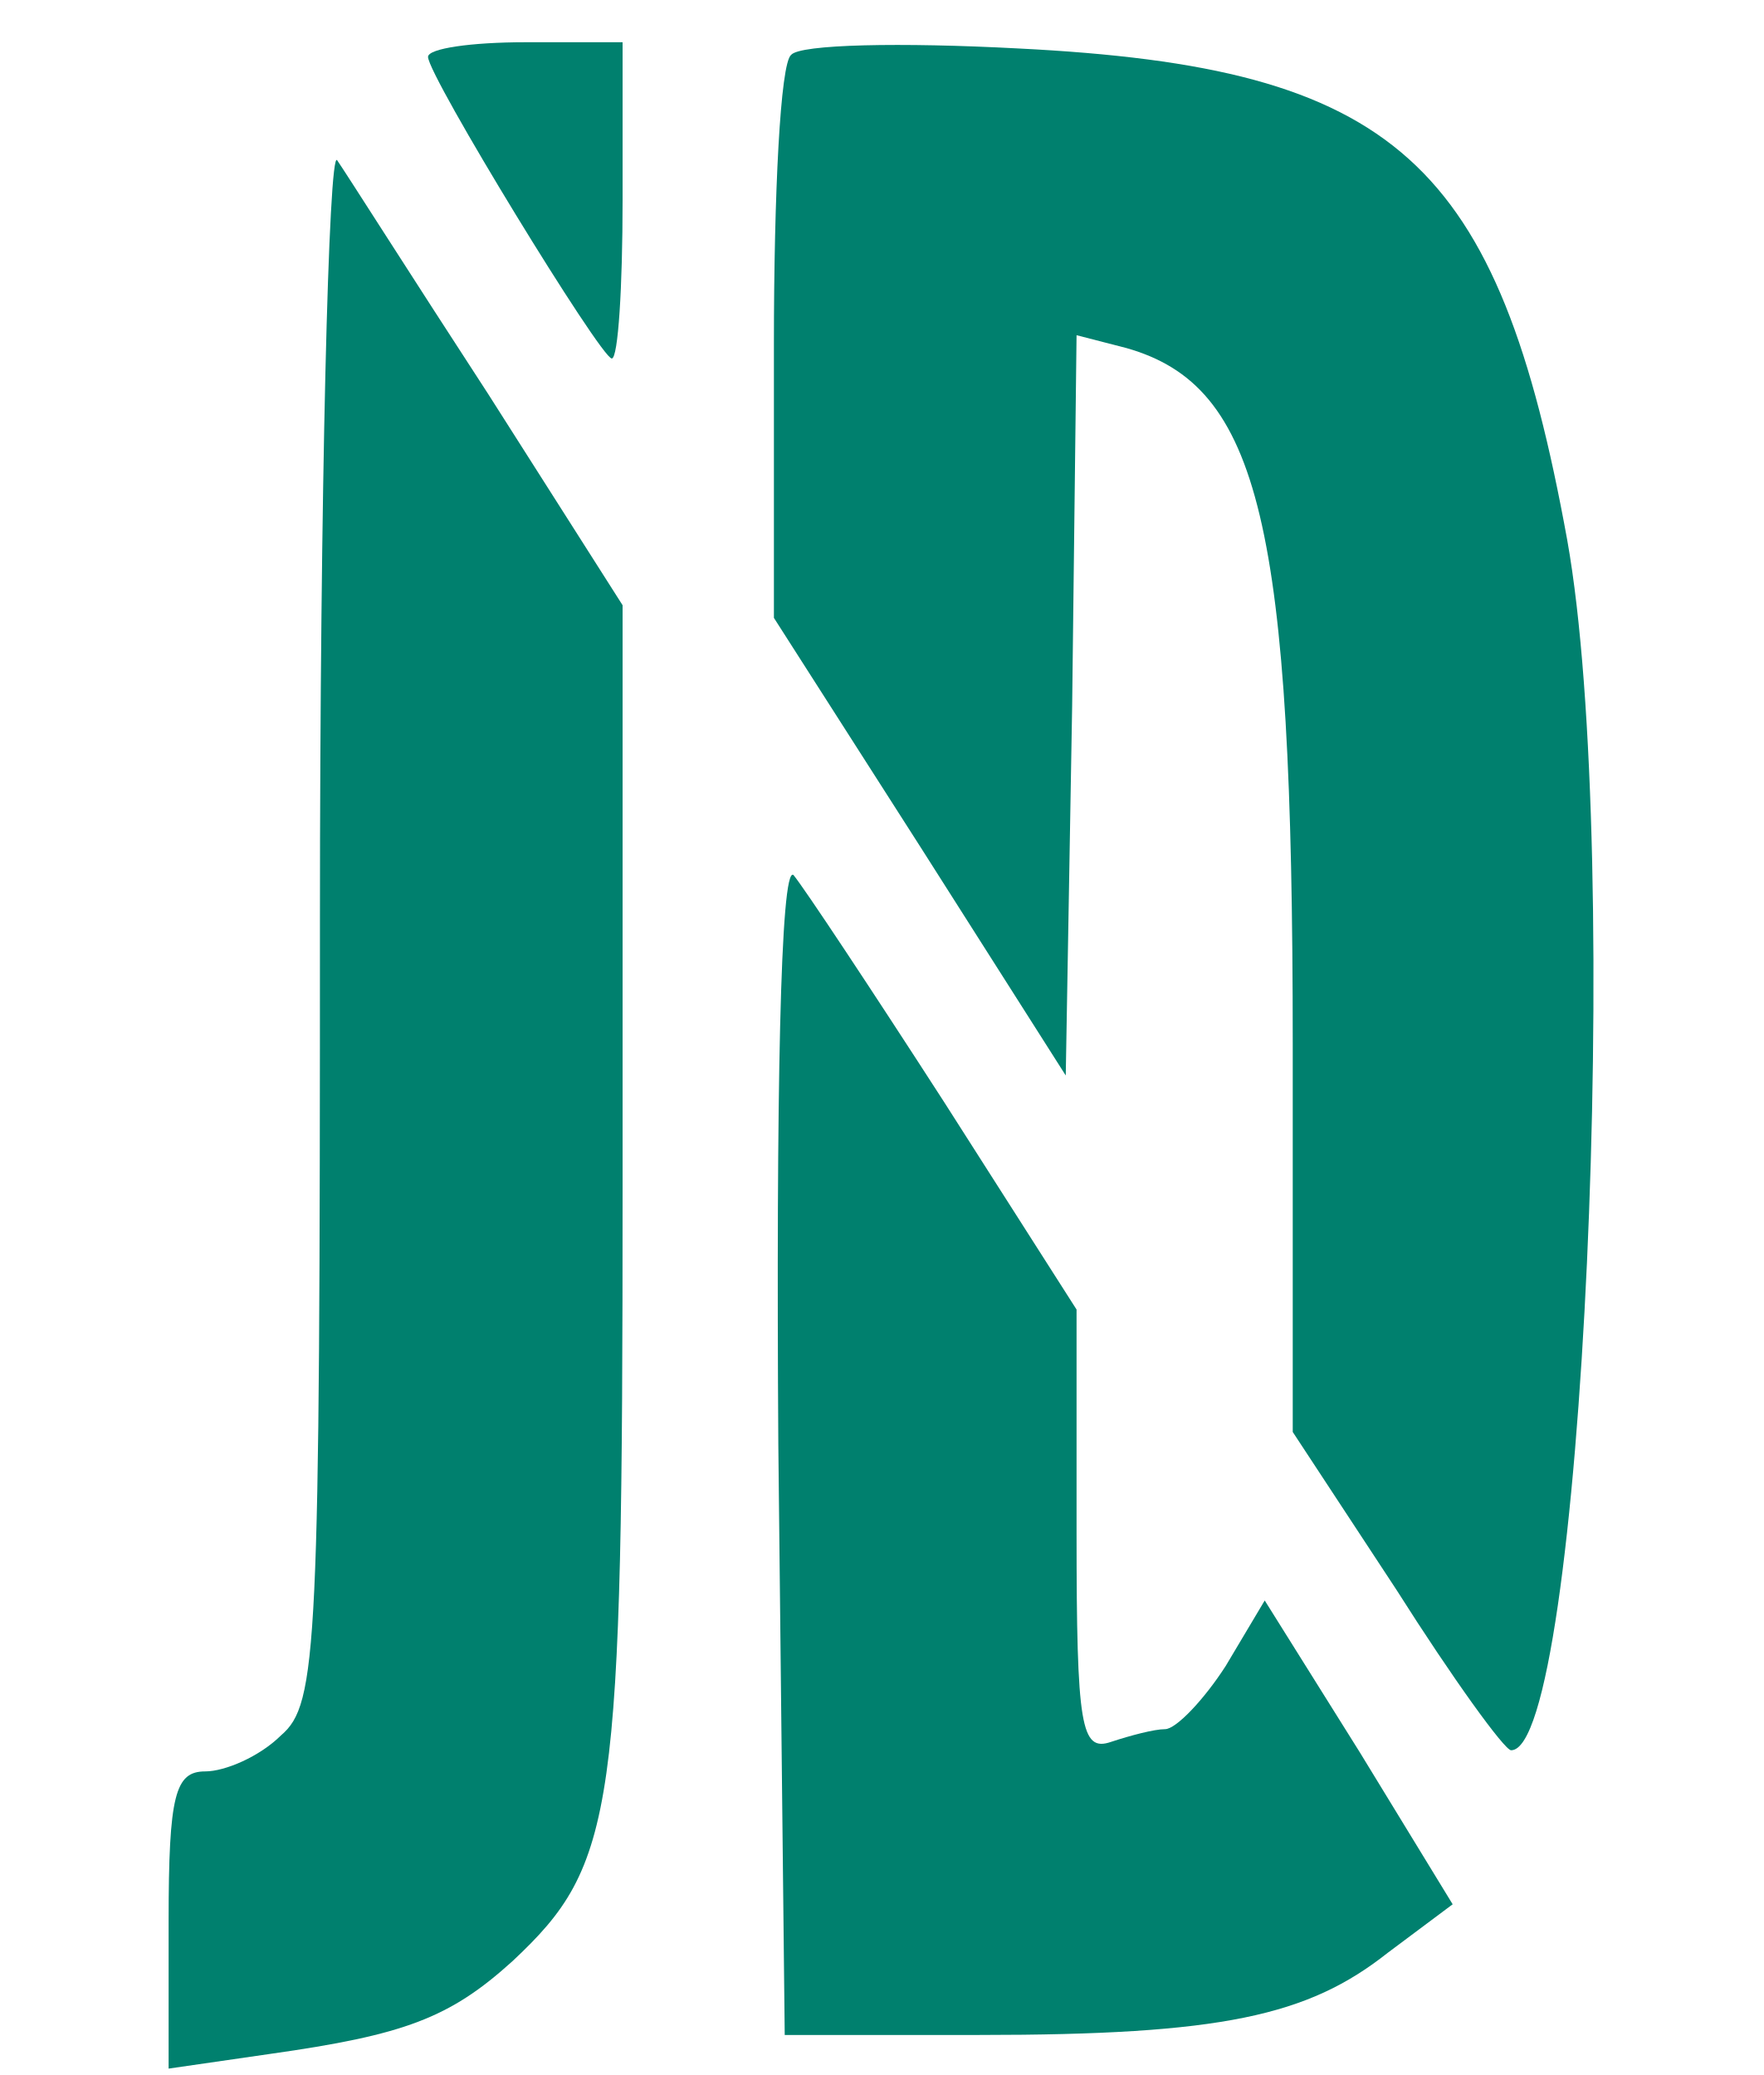
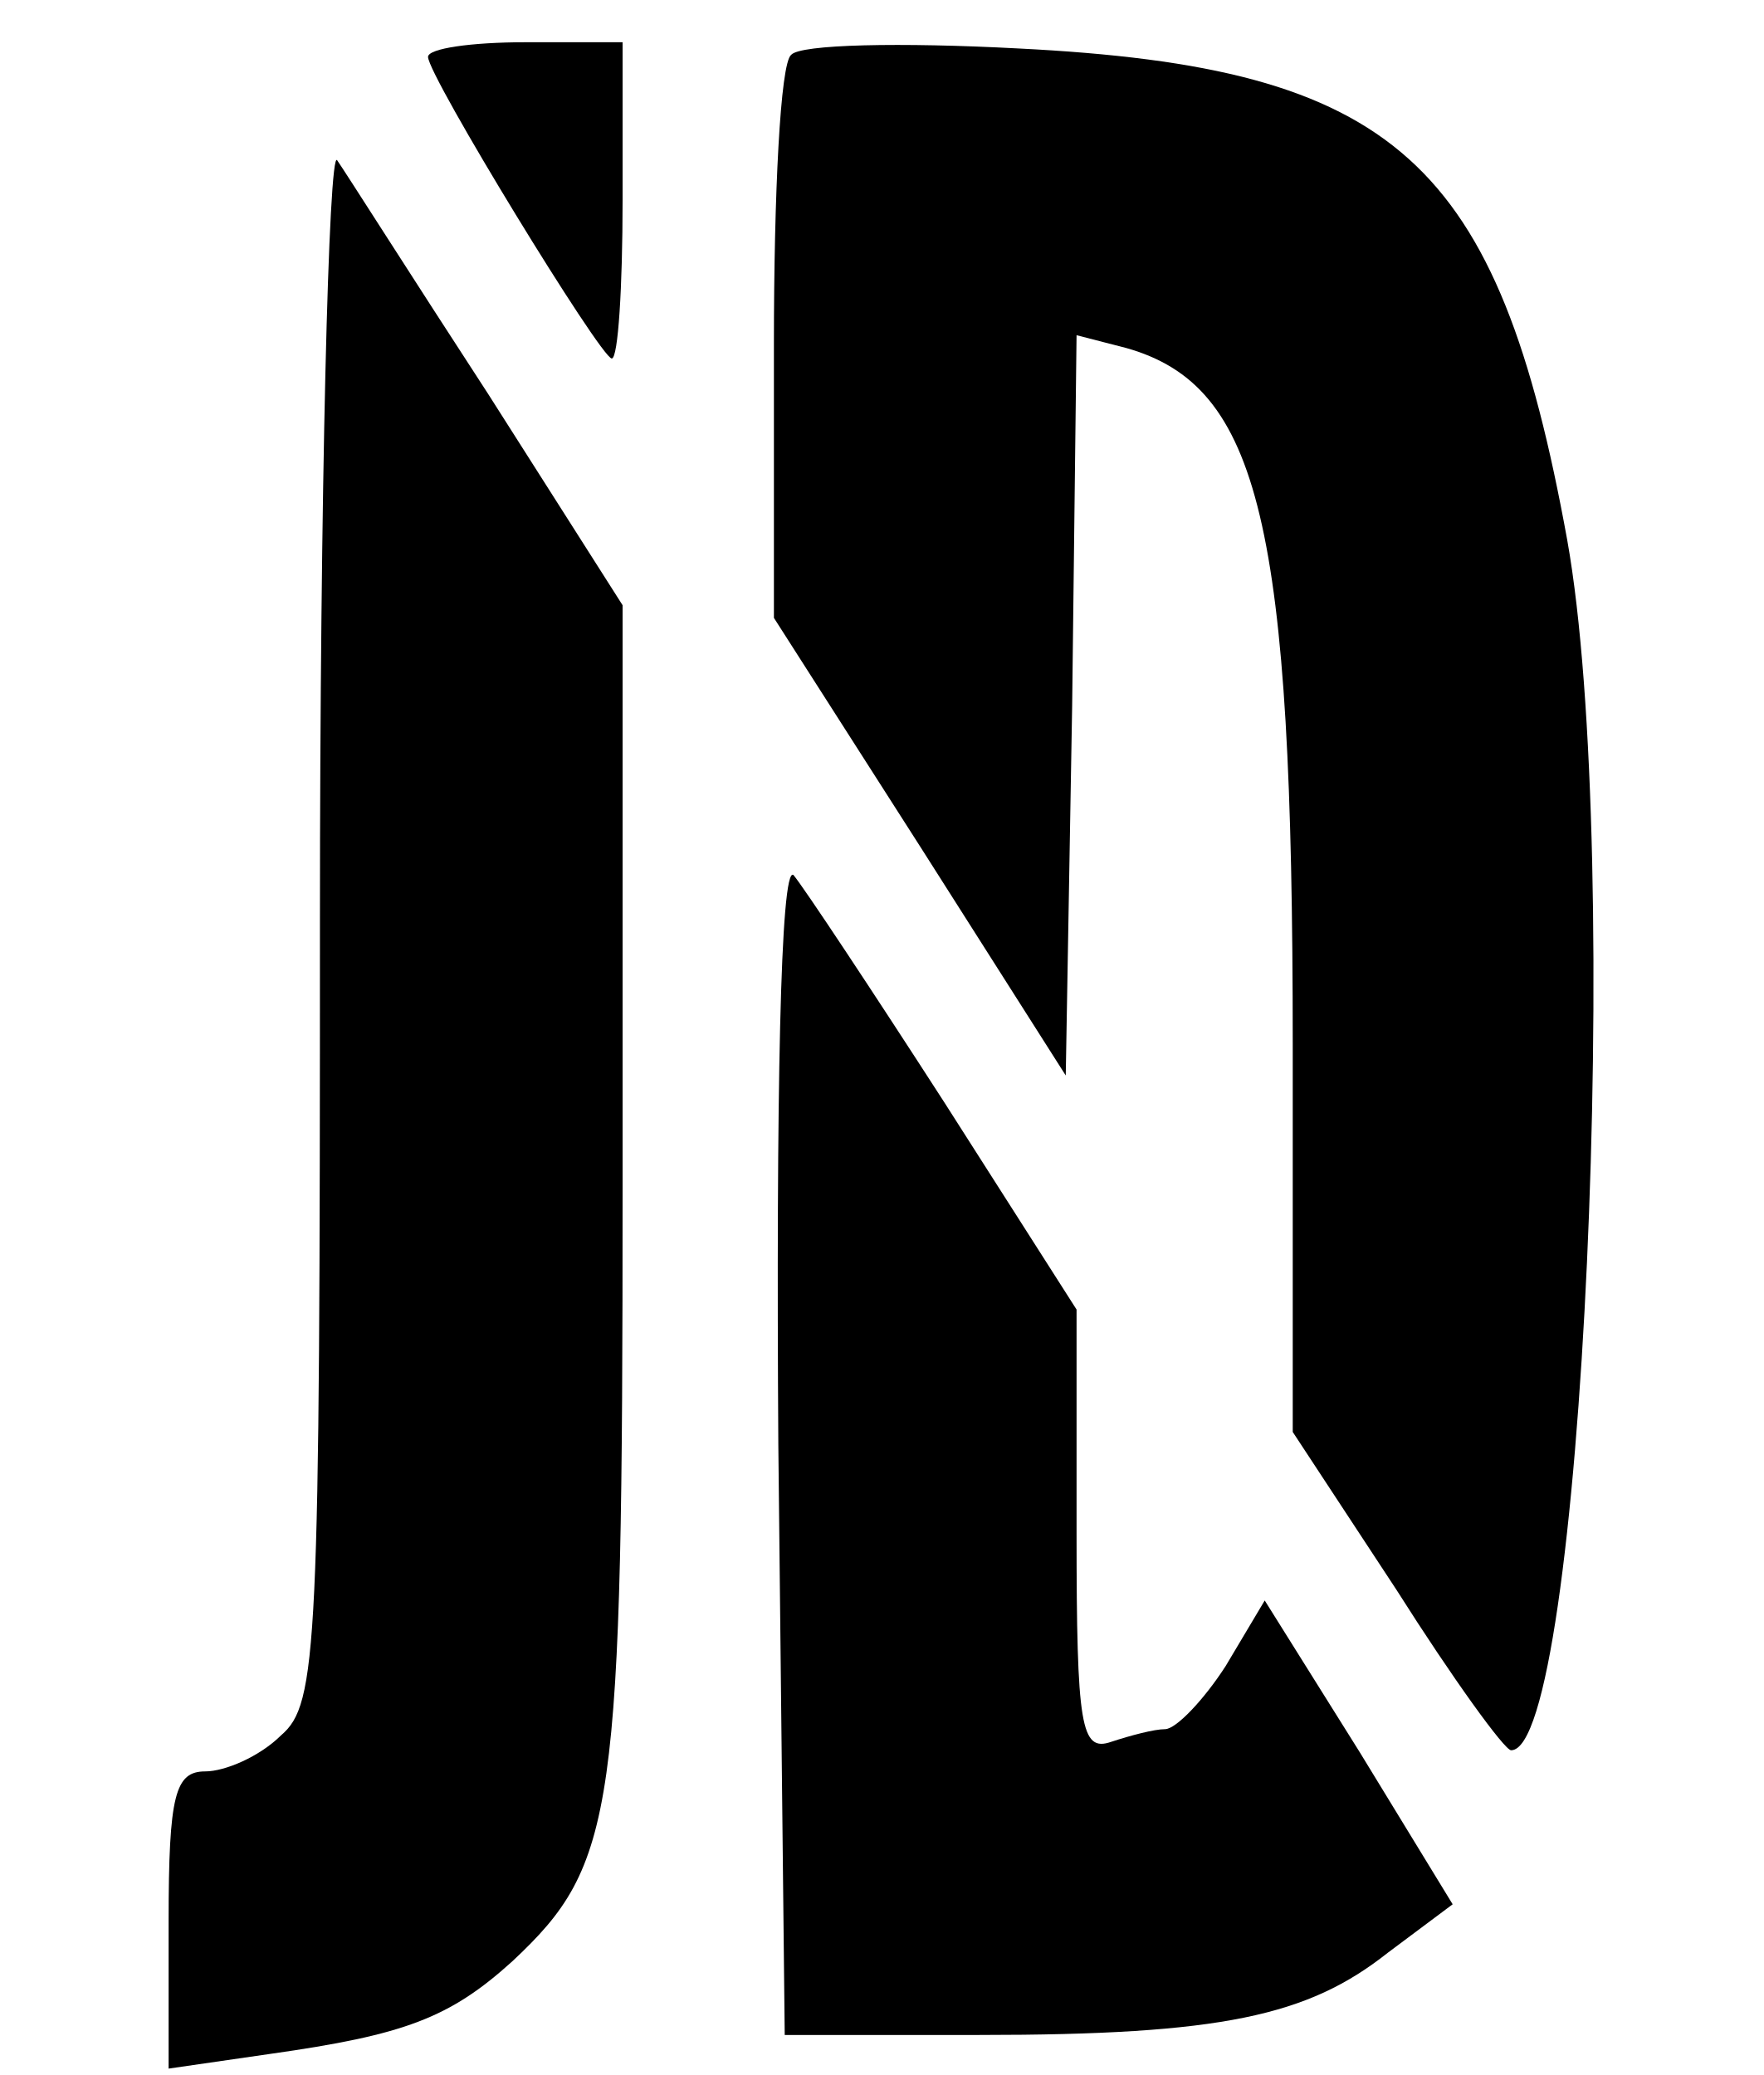
<svg xmlns="http://www.w3.org/2000/svg" width="34px" height="40px" viewBox="0 0 34 48" version="1.1">
  <g id="surface1">
-     <path style=" stroke:none;fill-rule:nonzero;fill:rgb(0, 128, 110);fill-opacity:1;" d="M 6.5 1.316 C 6.5 1.754 10.5 8.293 10.75 8.293 C 10.898 8.293 11 6.633 11 4.637 L 11 0.977 L 8.75 0.977 C 7.5 0.977 6.5 1.121 6.5 1.316 Z M 6.5 1.316 " />
-     <path style=" stroke:none;fill-rule:nonzero;fill:rgb(0, 128, 110);fill-opacity:1;" d="M 14.898 1.27 C 14.648 1.465 14.5 4.488 14.5 7.949 L 14.5 14.293 L 17.902 19.613 L 21.25 24.879 L 21.398 16.34 L 21.5 7.754 L 22.652 8.051 C 25.75 8.93 26.5 12.148 26.5 24.148 L 26.5 33.125 L 28.902 36.781 C 30.199 38.828 31.398 40.488 31.551 40.488 C 33.199 40.488 34.148 19.754 32.848 12.488 C 31.25 3.707 28.902 1.559 20.152 1.121 C 17.449 0.977 15.102 1.023 14.898 1.27 Z M 14.898 1.27 " />
-     <path style=" stroke:none;fill-rule:nonzero;fill:rgb(0, 128, 110);fill-opacity:1;" d="M 4 21.266 C 4 38.195 3.949 39.414 3.098 40.145 C 2.602 40.637 1.801 40.977 1.348 40.977 C 0.652 40.977 0.5 41.512 0.5 44.438 L 0.5 47.852 L 2.848 47.512 C 5.949 47.074 7 46.684 8.453 45.367 C 10.852 43.121 11 41.953 11 27.512 L 11 14 L 7.898 9.125 C 6.148 6.438 4.602 4 4.398 3.707 C 4.203 3.414 4 11.316 4 21.266 Z M 4 21.266 " />
-     <path style=" stroke:none;fill-rule:nonzero;fill:rgb(0, 128, 110);fill-opacity:1;" d="M 14.602 33.414 L 14.75 47.074 L 19.25 47.074 C 24.848 47.074 26.848 46.637 28.699 45.172 L 30.199 44.051 L 28.051 40.535 L 25.852 37.023 L 24.949 38.539 C 24.449 39.316 23.801 40 23.547 40 C 23.297 40 22.75 40.145 22.301 40.293 C 21.602 40.535 21.5 39.949 21.5 35.461 L 21.5 30.293 L 18.449 25.512 C 16.75 22.879 15.199 20.539 14.953 20.242 C 14.648 20 14.551 25.418 14.602 33.414 Z M 14.602 33.414 " />
+     <path style=" stroke:none;fill-rule:nonzero;fill:black;fill-opacity:1;" d="M 6.5 1.316 C 6.5 1.754 10.5 8.293 10.75 8.293 C 10.898 8.293 11 6.633 11 4.637 L 11 0.977 L 8.75 0.977 C 7.5 0.977 6.5 1.121 6.5 1.316 Z M 6.5 1.316 " />
+     <path style=" stroke:none;fill-rule:nonzero;fill:black;fill-opacity:1;" d="M 14.898 1.27 C 14.648 1.465 14.5 4.488 14.5 7.949 L 14.5 14.293 L 17.902 19.613 L 21.25 24.879 L 21.398 16.34 L 21.5 7.754 L 22.652 8.051 C 25.75 8.93 26.5 12.148 26.5 24.148 L 26.5 33.125 L 28.902 36.781 C 30.199 38.828 31.398 40.488 31.551 40.488 C 33.199 40.488 34.148 19.754 32.848 12.488 C 31.25 3.707 28.902 1.559 20.152 1.121 C 17.449 0.977 15.102 1.023 14.898 1.27 Z M 14.898 1.27 " />
+     <path style=" stroke:none;fill-rule:nonzero;fill:black;fill-opacity:1;" d="M 4 21.266 C 4 38.195 3.949 39.414 3.098 40.145 C 2.602 40.637 1.801 40.977 1.348 40.977 C 0.652 40.977 0.5 41.512 0.5 44.438 L 0.5 47.852 L 2.848 47.512 C 5.949 47.074 7 46.684 8.453 45.367 C 10.852 43.121 11 41.953 11 27.512 L 11 14 L 7.898 9.125 C 6.148 6.438 4.602 4 4.398 3.707 C 4.203 3.414 4 11.316 4 21.266 Z M 4 21.266 " />
+     <path style=" stroke:none;fill-rule:nonzero;fill:black;fill-opacity:1;" d="M 14.602 33.414 L 14.75 47.074 L 19.25 47.074 C 24.848 47.074 26.848 46.637 28.699 45.172 L 30.199 44.051 L 28.051 40.535 L 25.852 37.023 L 24.949 38.539 C 24.449 39.316 23.801 40 23.547 40 C 23.297 40 22.75 40.145 22.301 40.293 C 21.602 40.535 21.5 39.949 21.5 35.461 L 21.5 30.293 L 18.449 25.512 C 16.75 22.879 15.199 20.539 14.953 20.242 C 14.648 20 14.551 25.418 14.602 33.414 Z M 14.602 33.414 " />
  </g>
</svg>
